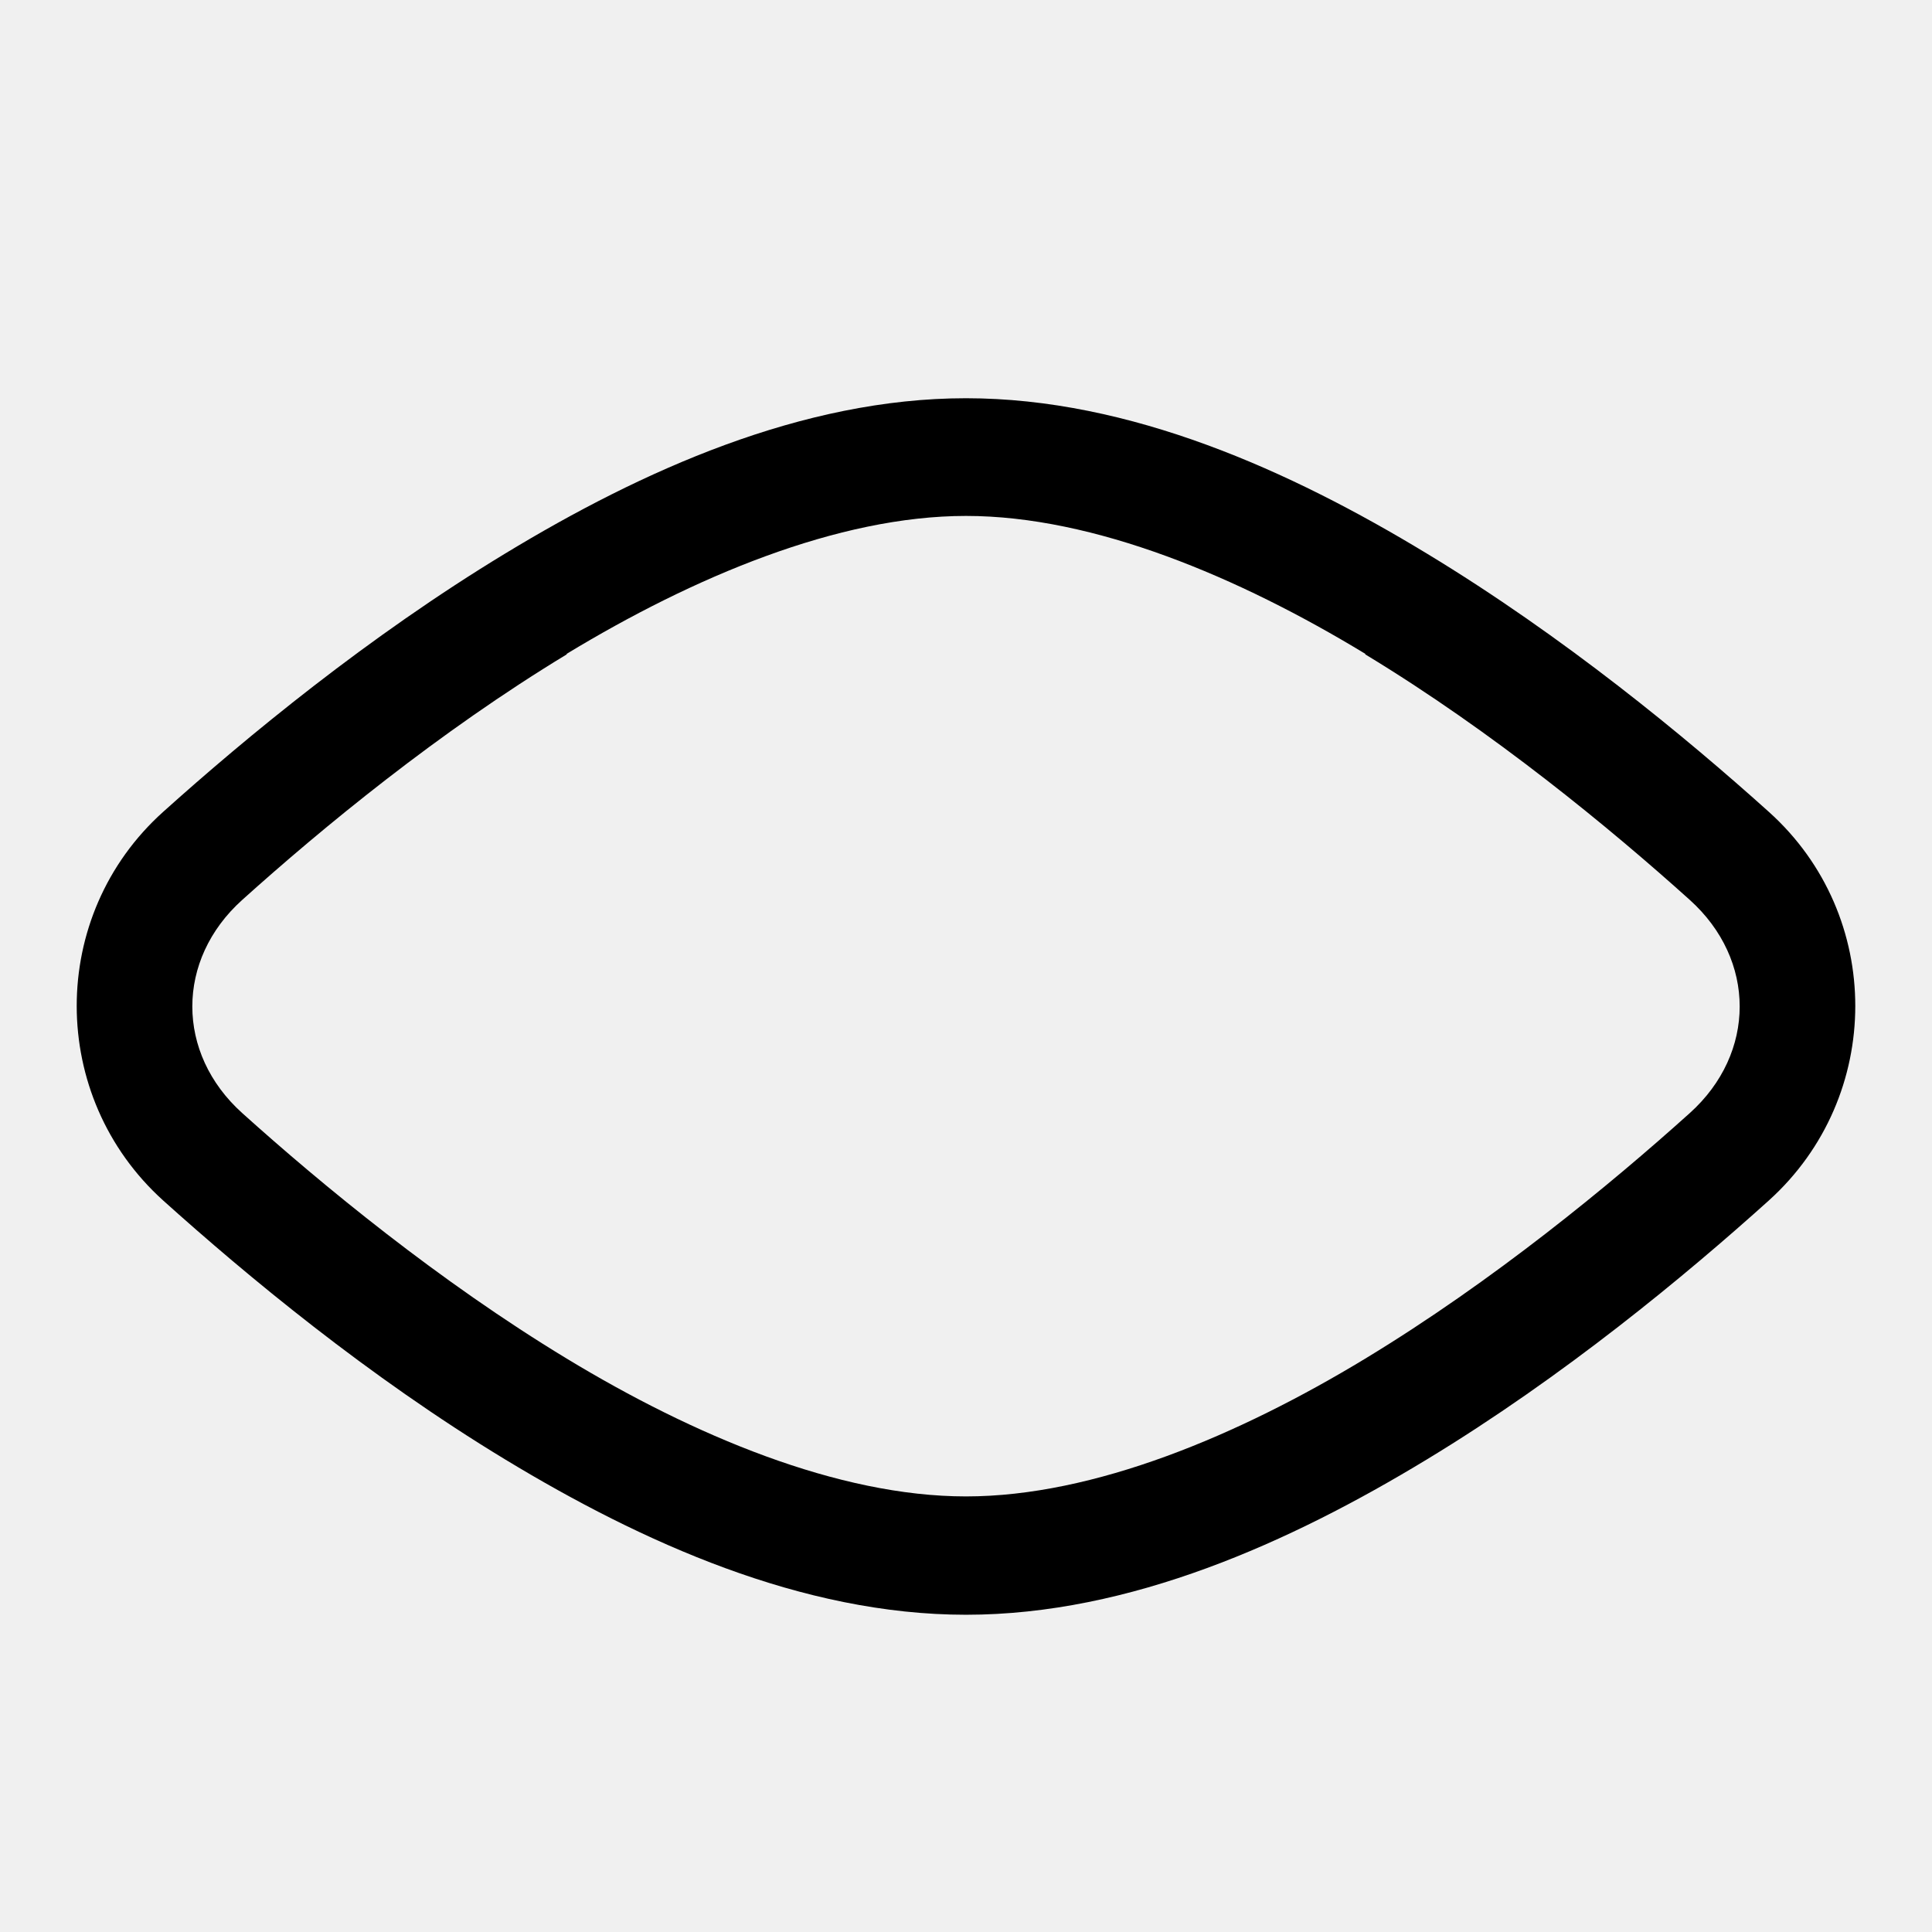
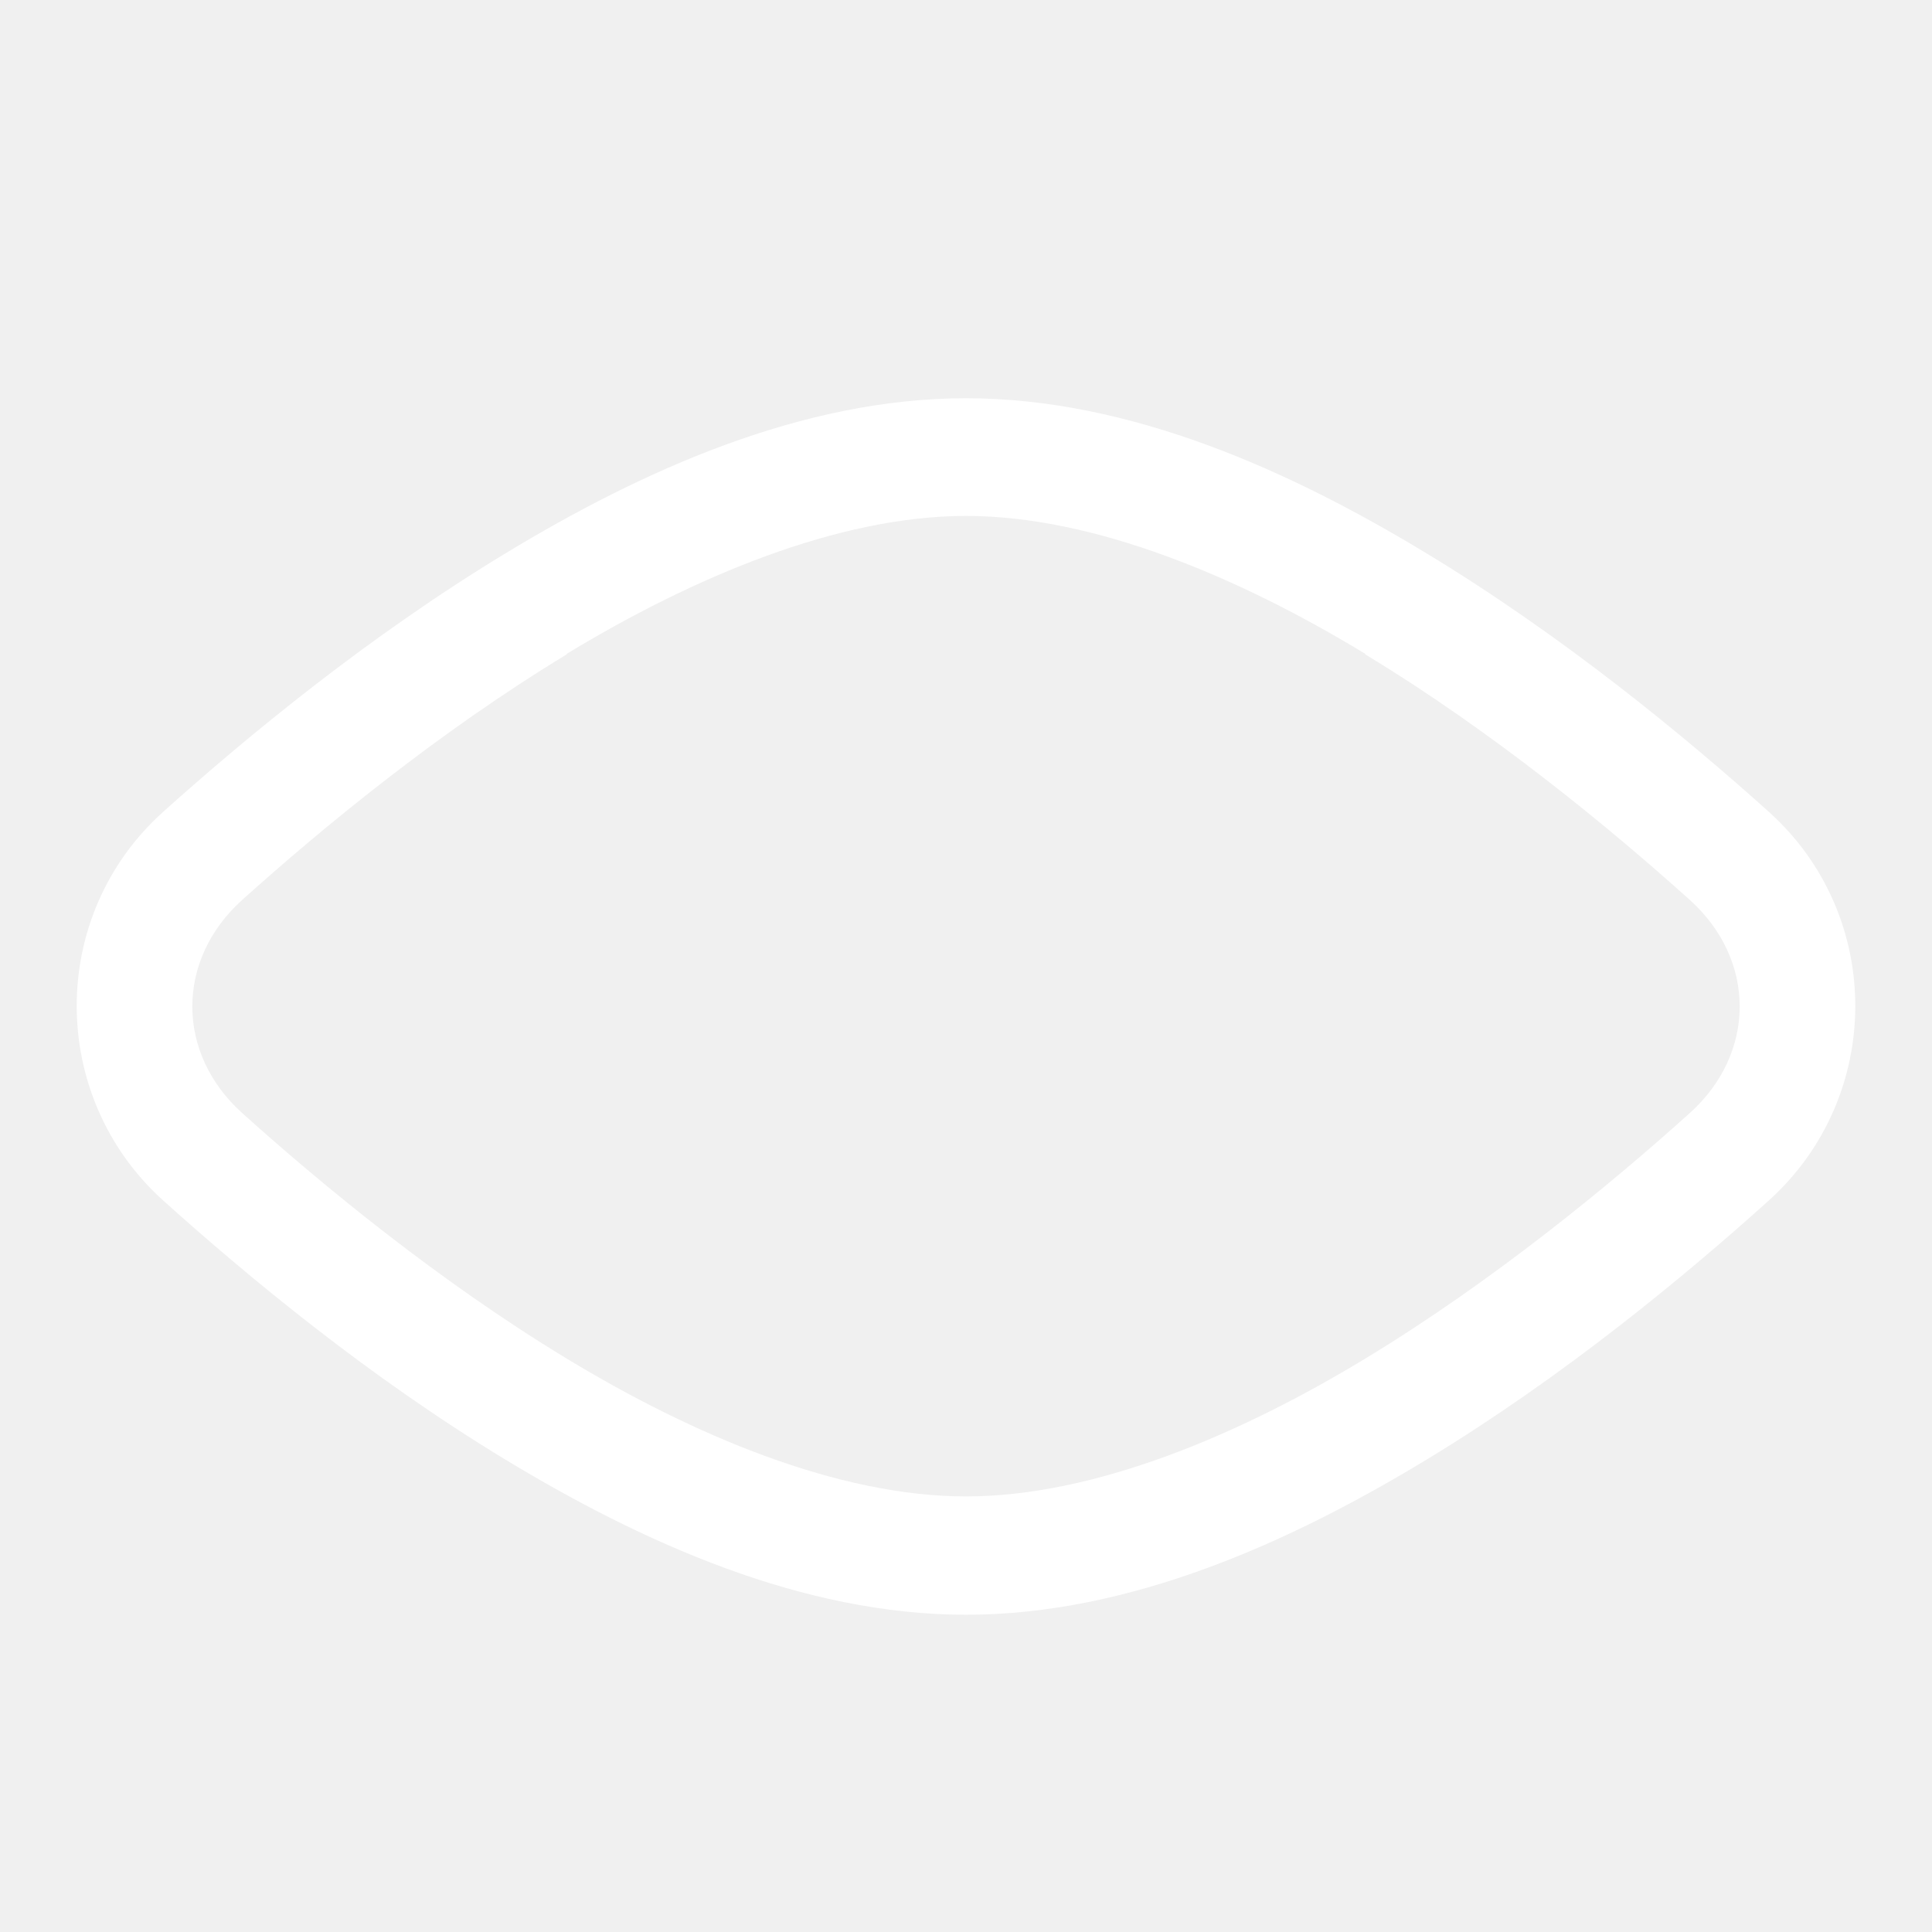
<svg xmlns="http://www.w3.org/2000/svg" width="24" height="24" viewBox="0 0 24 24" fill="none">
-   <g fill="#000">
+   <g fill="#fff">
    <path fill-rule="evenodd" d="M12 4.947c-2.039 0-4.031.902-5.721 1.927C4.569 7.91 3.06 9.157 2.027 10.085c-1.434 1.288-1.43 3.537 0 4.828 1.032.928 2.541 2.183 4.252 3.219 1.69 1.024 3.682 1.927 5.721 1.927 2.04 0 4.031-.902 5.721-1.927 1.71-1.036 3.22-2.29 4.252-3.219 1.43-1.29 1.434-3.54 0-4.828-1.032-.928-2.541-2.175-4.252-3.211-1.689-1.024-3.681-1.927-5.721-1.927Zm0 1.462c1.592 0 3.39.76 4.96 1.713v.007c1.59.963 3.042 2.16 4.03 3.049.828.744.828 1.906 0 2.65-.988.889-2.441 2.086-4.03 3.049-1.57.952-3.369 1.712-4.96 1.712-1.591 0-3.39-.76-4.96-1.712-1.59-.963-3.042-2.16-4.03-3.049-.828-.744-.828-1.906 0-2.65.988-.889 2.44-2.086 4.03-3.049v-.007c1.57-.952 3.37-1.713 4.96-1.713Z" />
  </g>
</svg>
